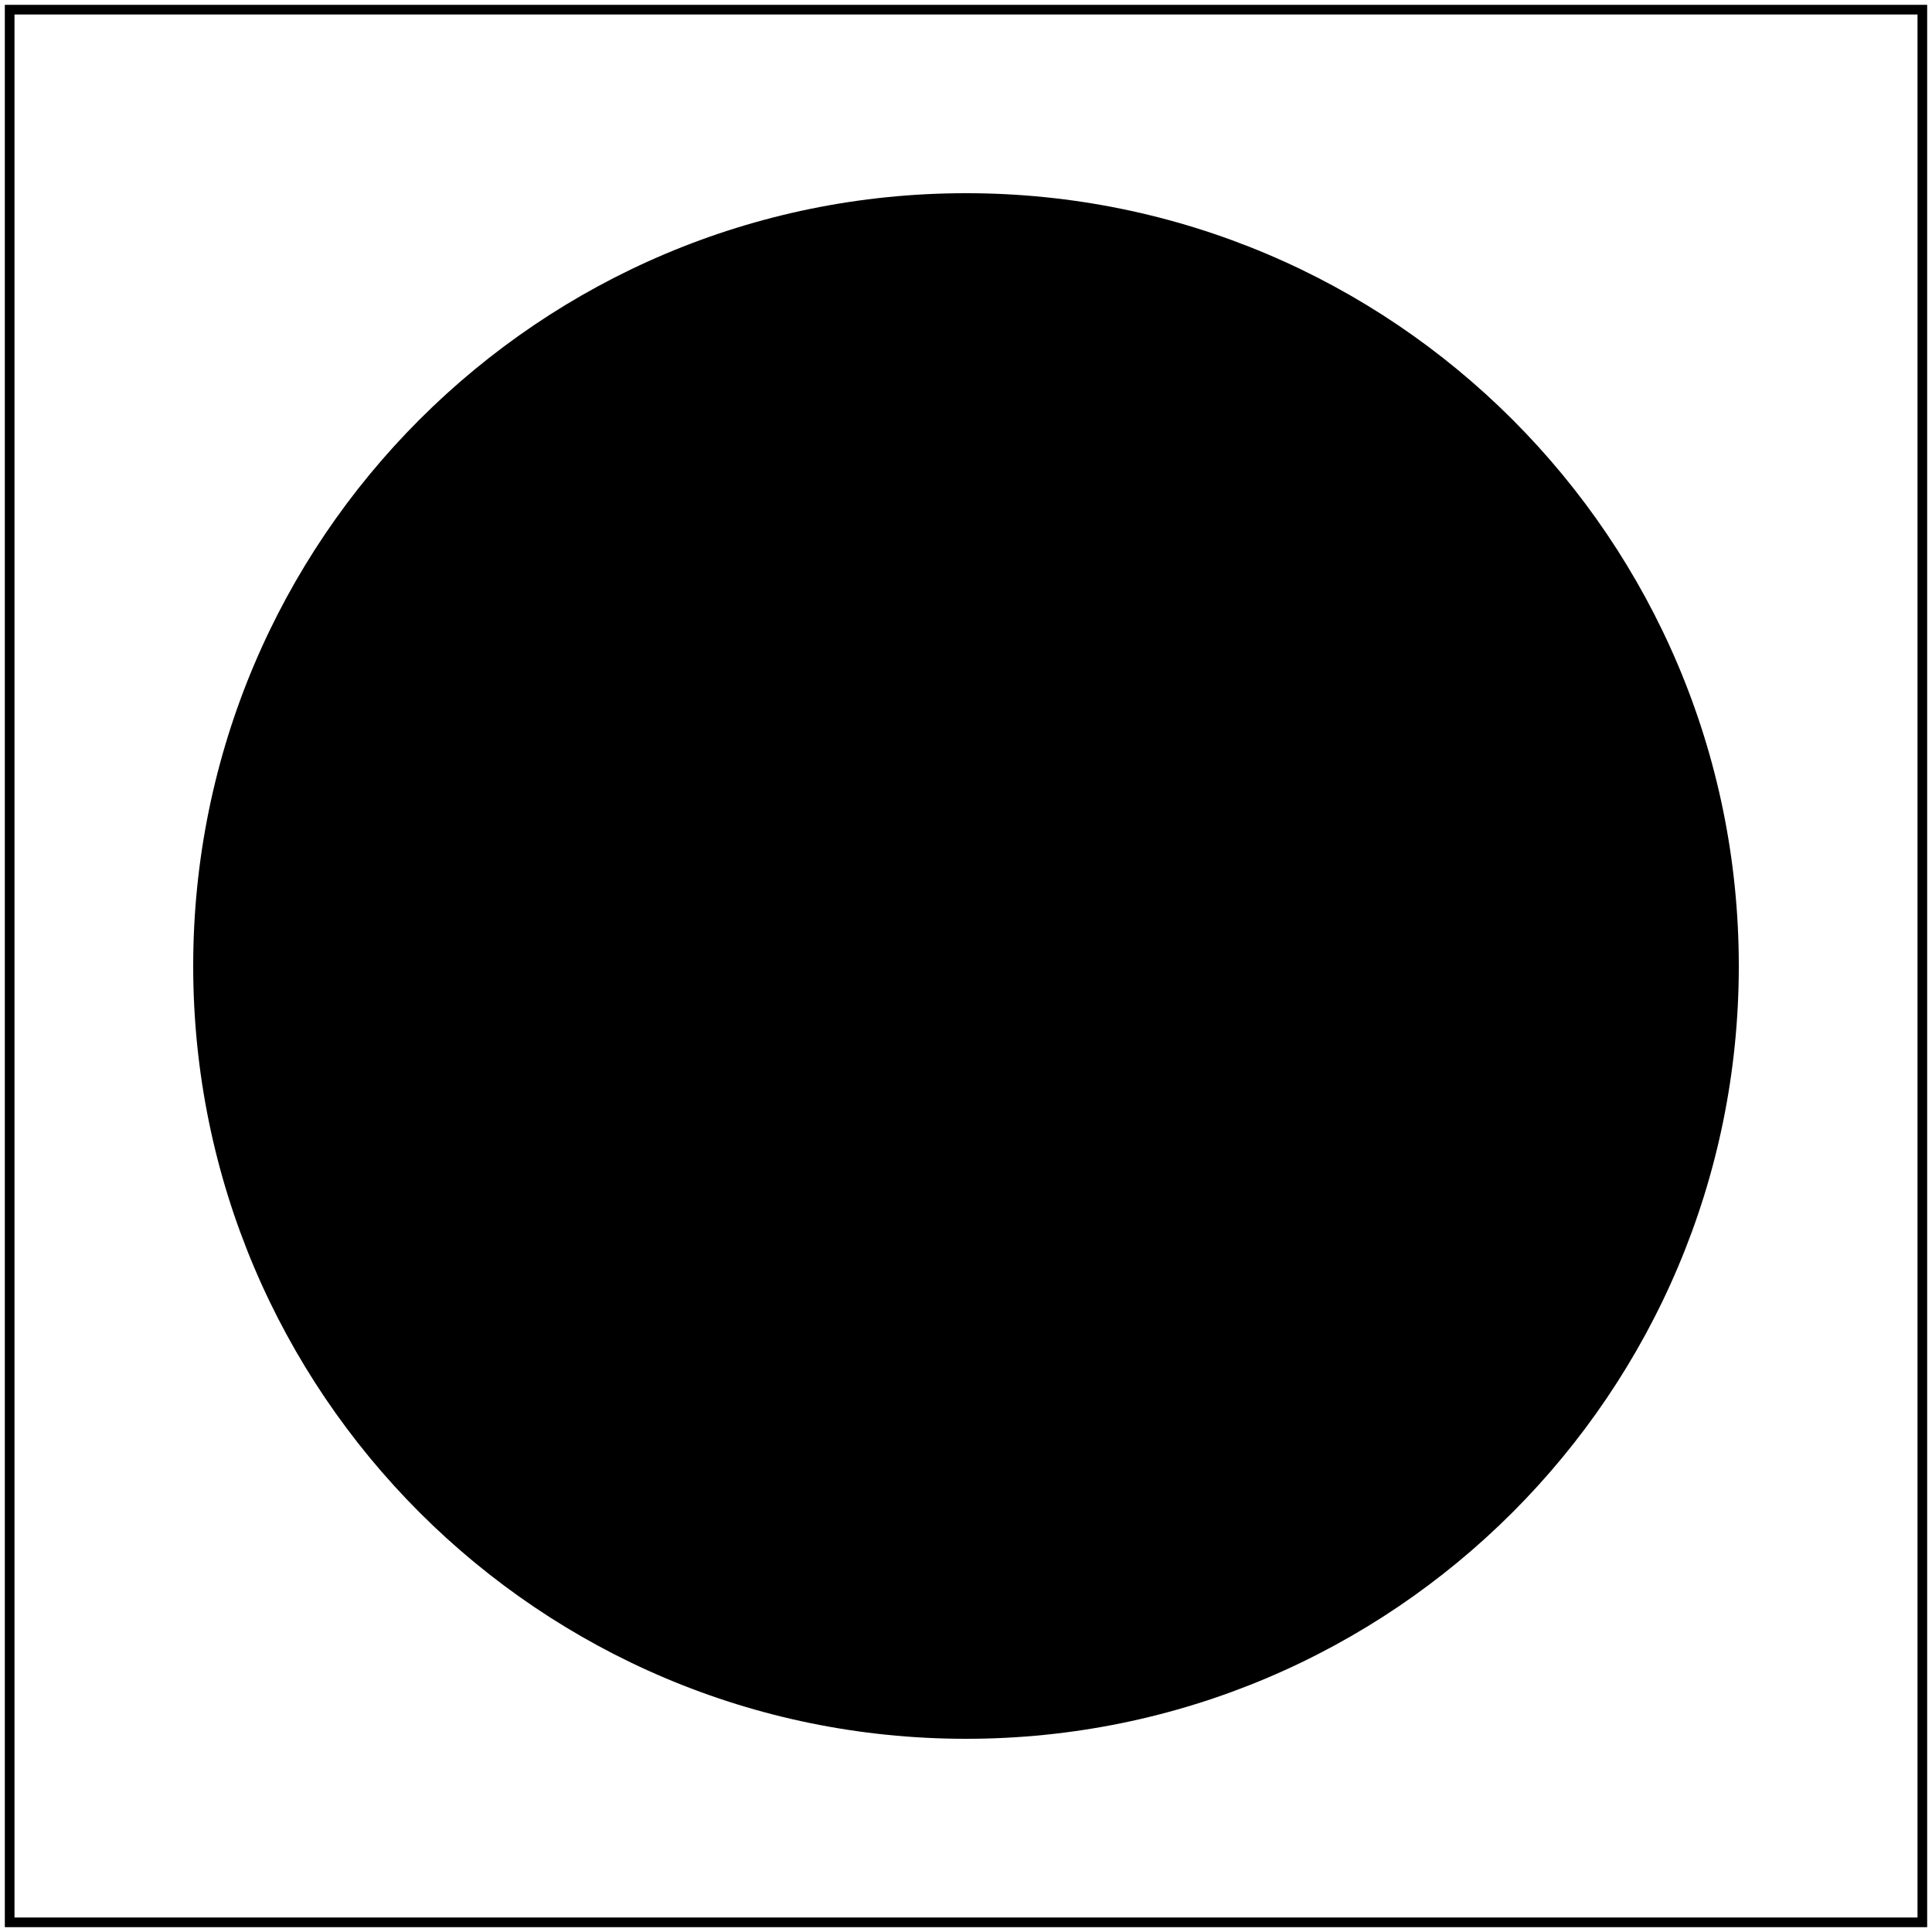
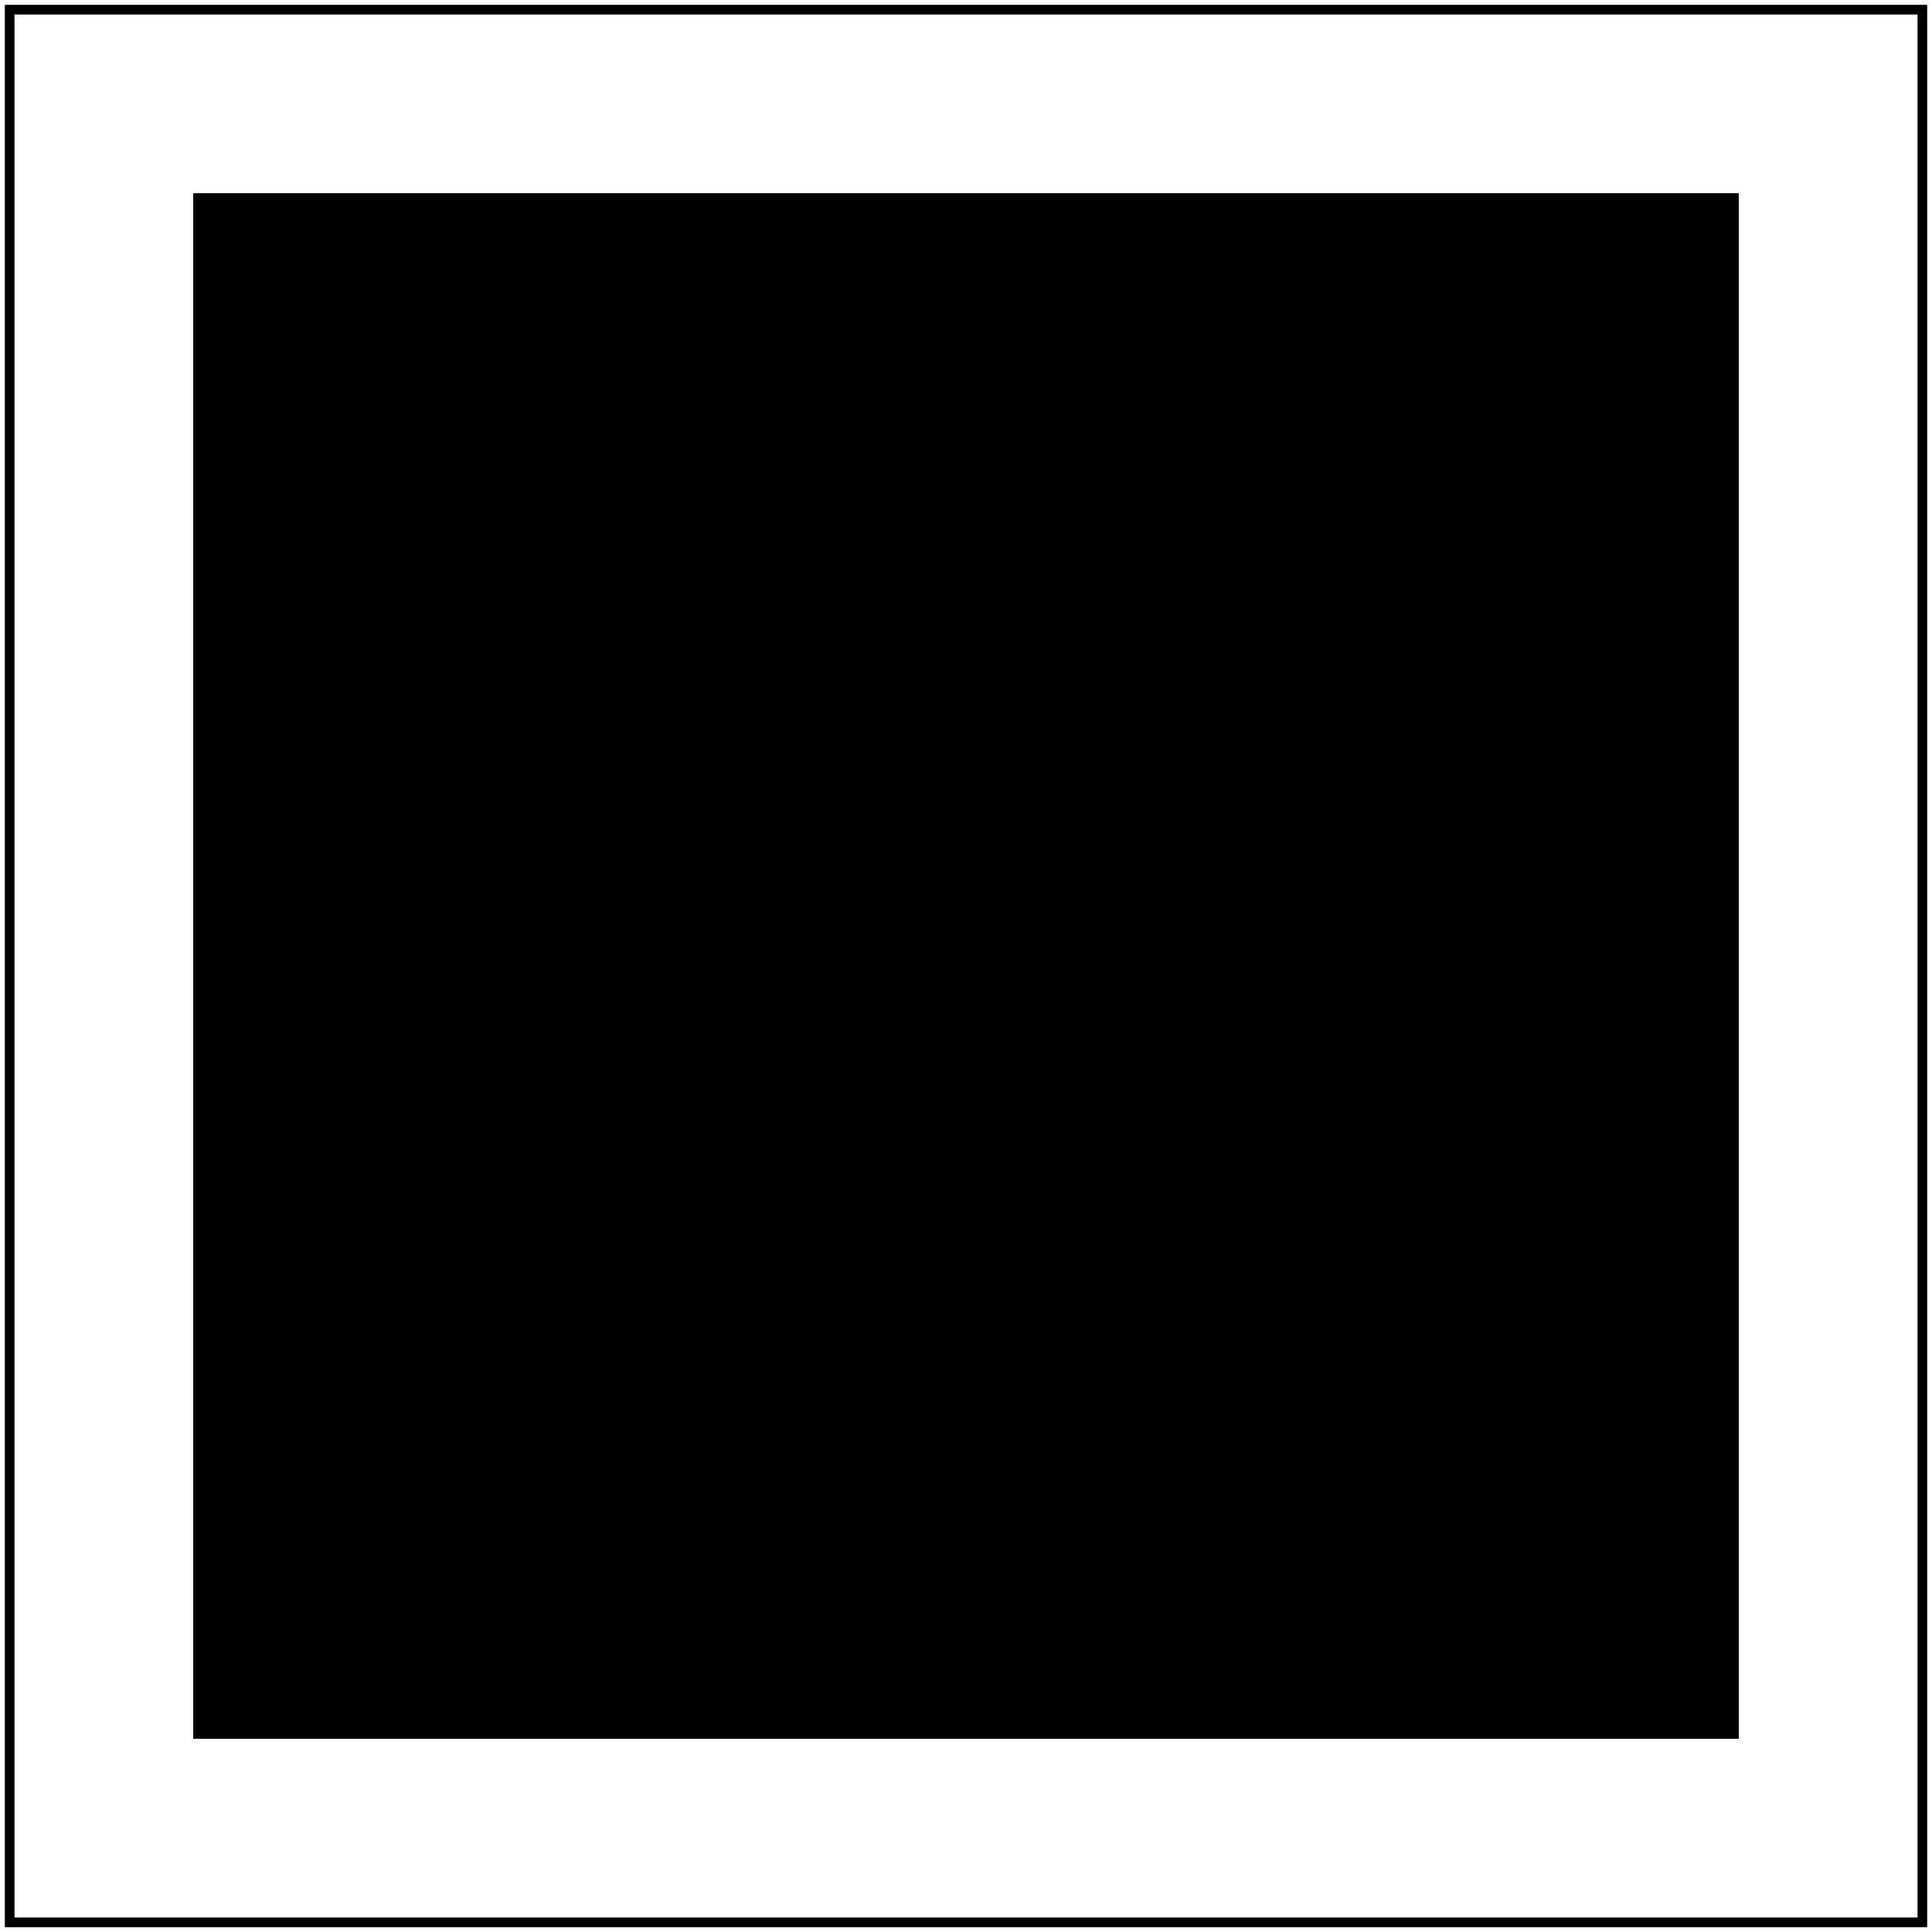
<svg xmlns="http://www.w3.org/2000/svg" id="svg1" viewBox="0 0 200 200">
-   <circle id="circle1" cx="100" cy="100" r="80" fill="inherit" />
+   <rect id="rect1" x="20" y="20" width="160" height="160" fill="inherit" />
  <rect id="frame" x="1" y="1" width="198" height="198" fill="none" stroke="black" />
</svg>
